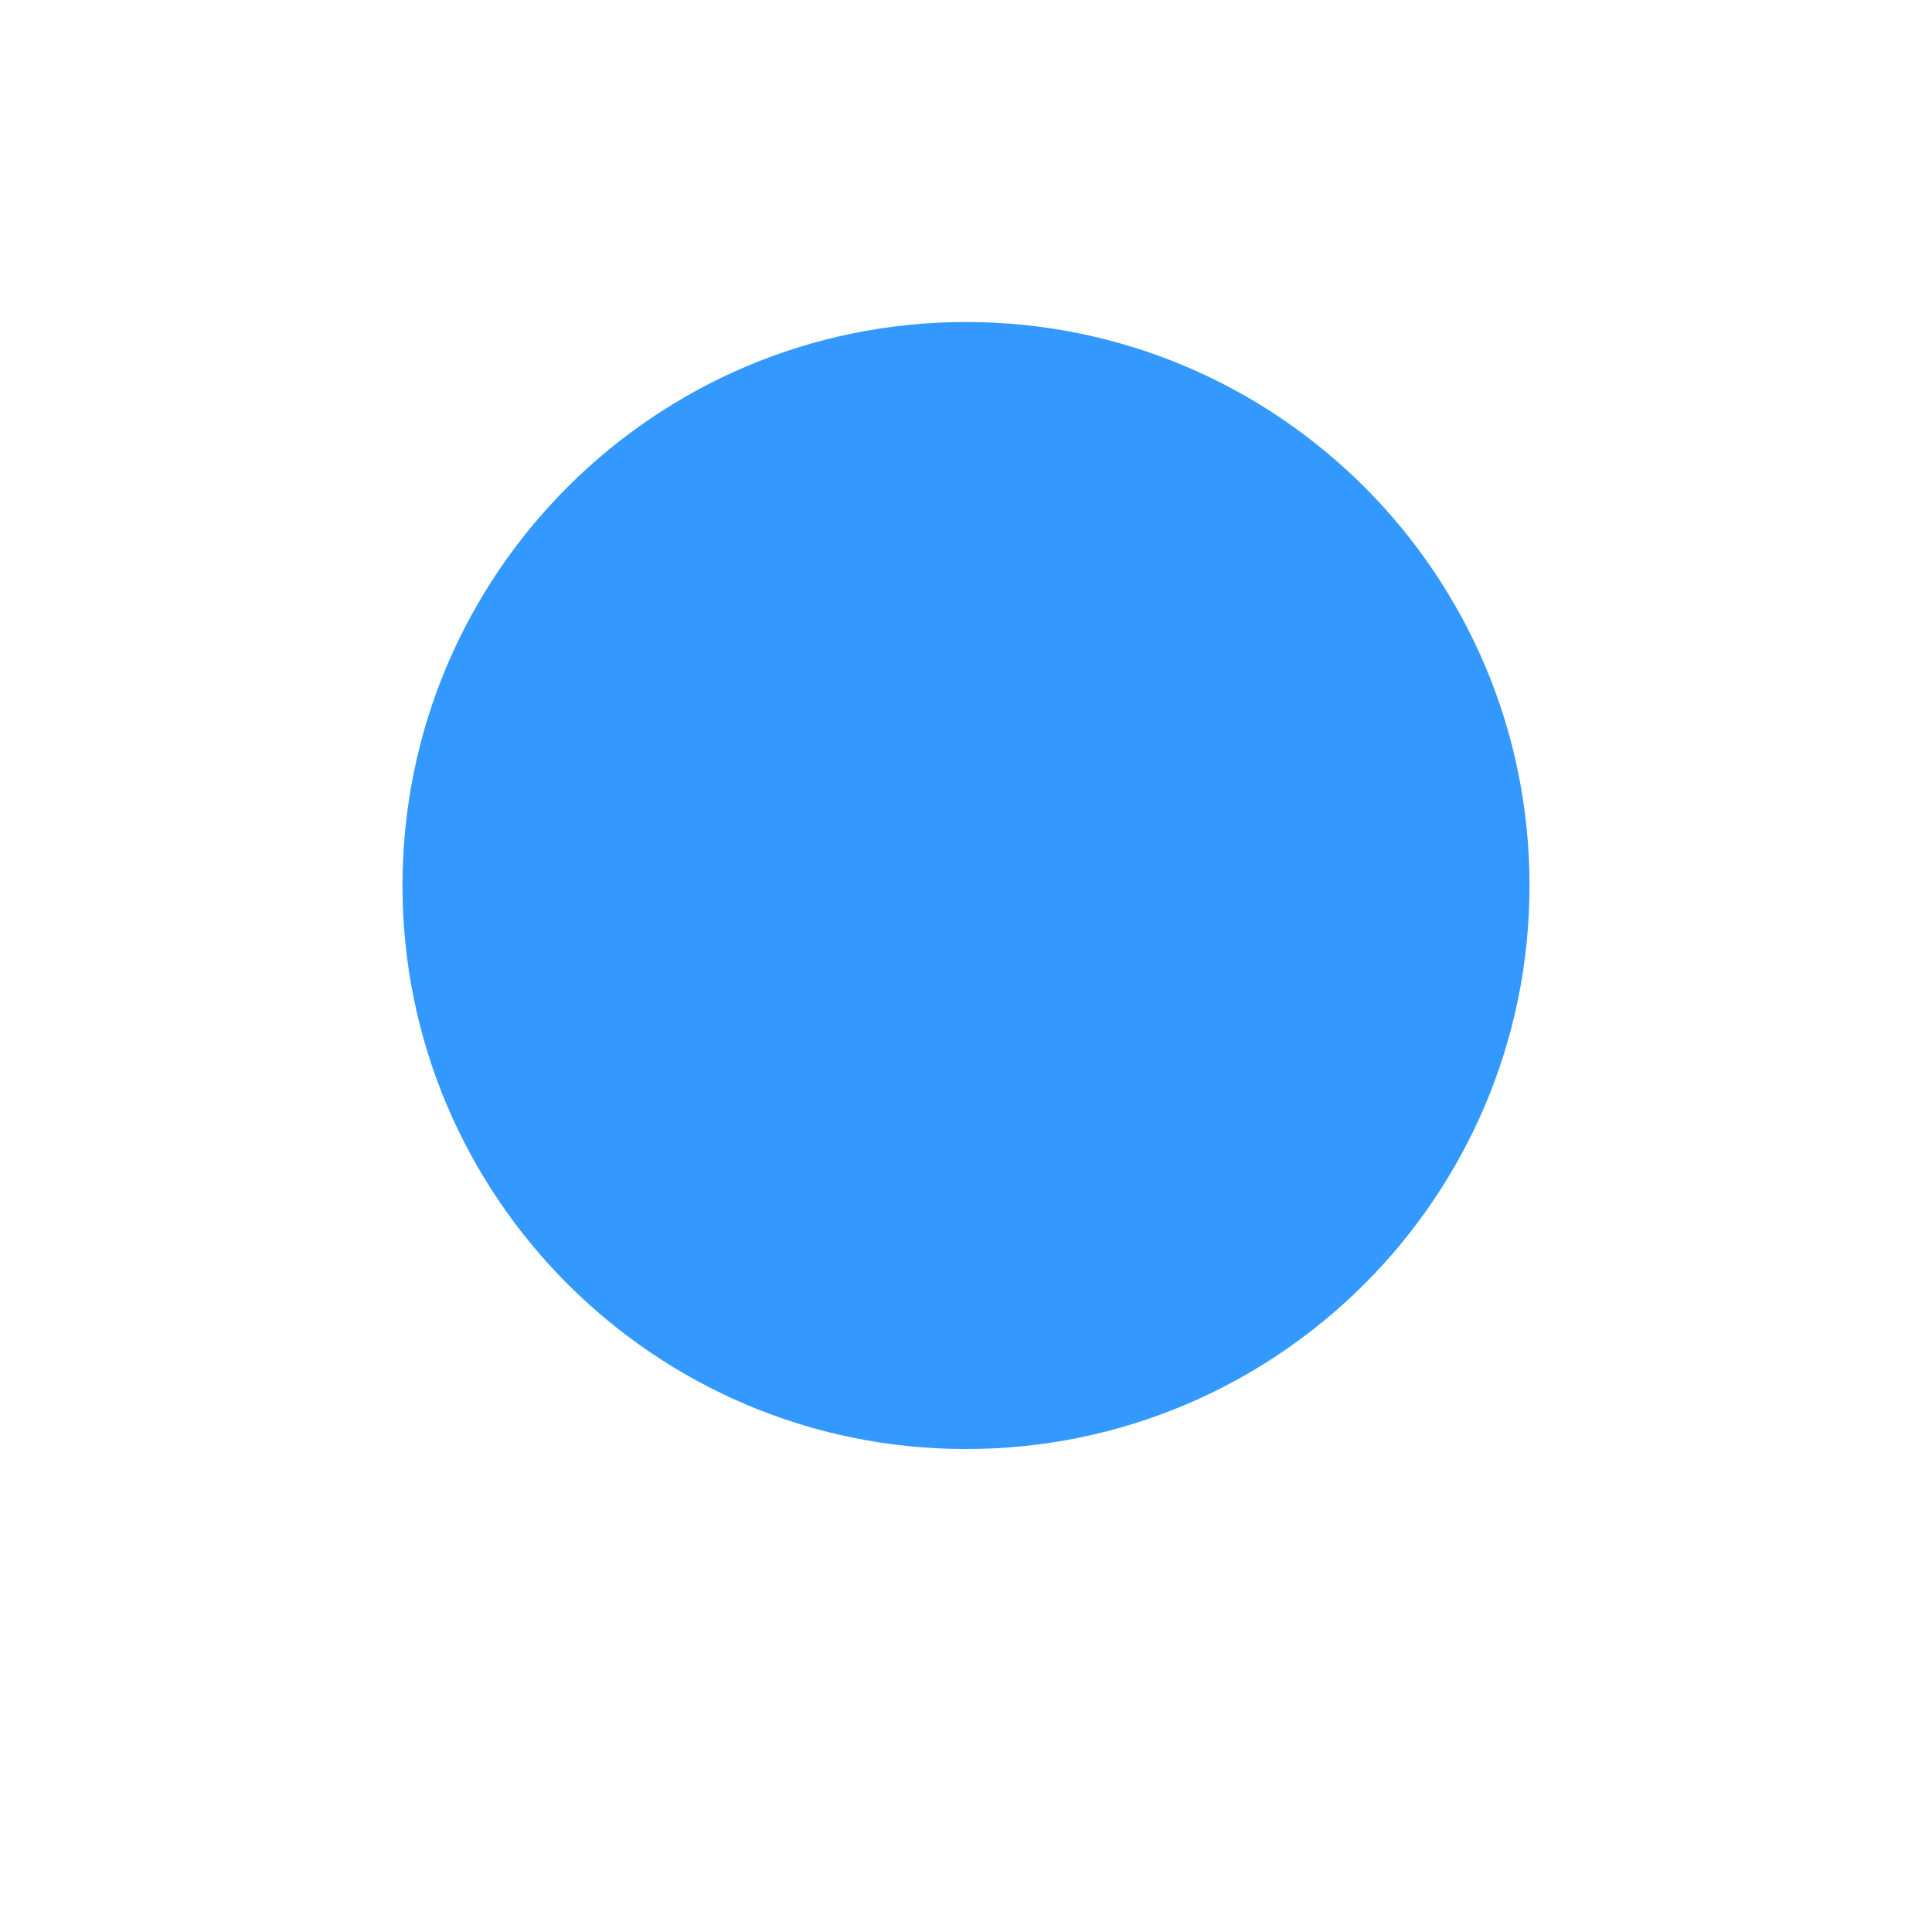
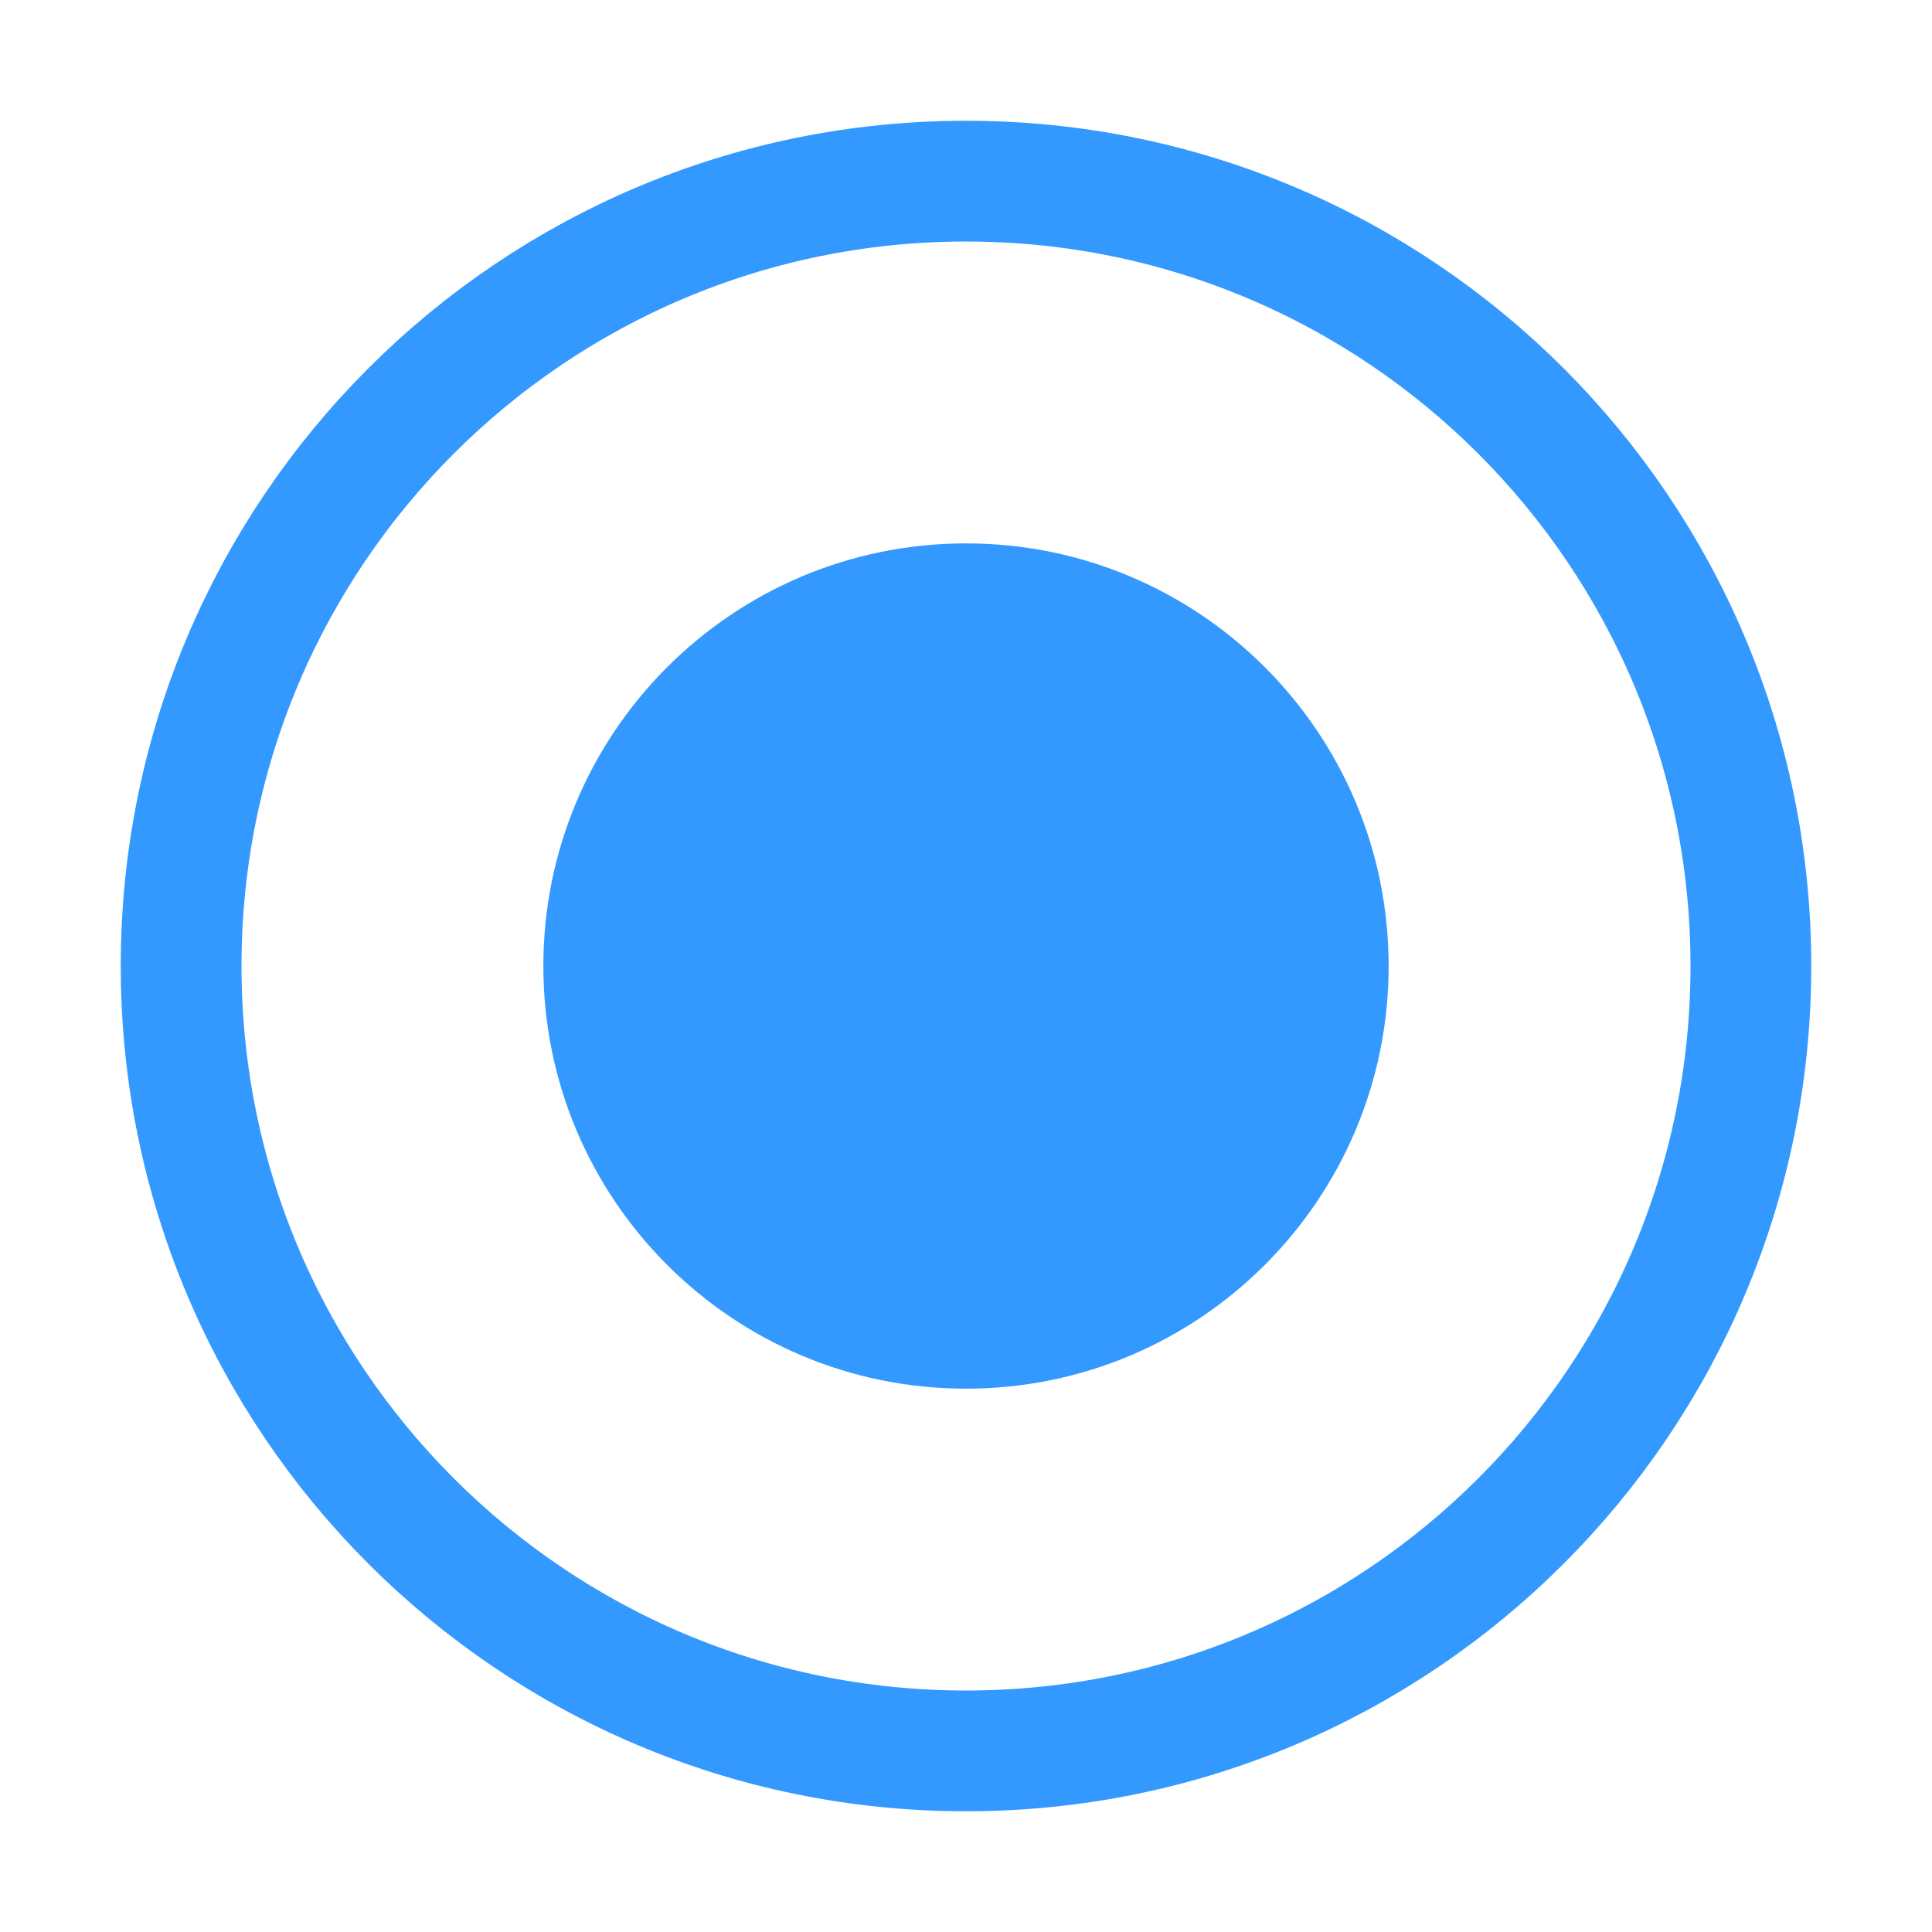
- <svg xmlns="http://www.w3.org/2000/svg" width="12" height="12" id="svg27352" version="1.1">
-   <defs id="defs27354" />
-   <g id="layer1" transform="translate(0,-4)">
-     <path style="color:#000000;fill:#3399ff;fill-opacity:1;fill-rule:nonzero;stroke:none;stroke-width:1.274;marker:none;visibility:visible;display:inline;overflow:visible;enable-background:accumulate" id="path5784-4" d="m 665.476,255.067 c 0,4.028 -2.018,7.294 -4.508,7.294 -2.49,0 -4.508,-3.266 -4.508,-7.294 0,-4.028 2.018,-7.294 4.508,-7.294 2.49,0 4.508,3.266 4.508,7.294 z" transform="matrix(0.776431,0,0,0.4798607,-507.1961,-112.8965)" />
+ <svg xmlns="http://www.w3.org/2000/svg" width="16" height="16" id="svg814" version="1.1">
+   <defs id="defs816" />
+   <g id="layer1" transform="translate(0,-1036.362)">
+     <g transform="translate(-1031,770.3622)" id="g6305" style="display:inline;enable-background:new">
+       <ellipse id="path16919" style="color:#000000;display:inline;overflow:visible;visibility:visible;opacity:1;fill:none;stroke:#3399ff;stroke-width:1;stroke-linecap:butt;stroke-linejoin:miter;stroke-miterlimit:4;stroke-dasharray:none;stroke-dashoffset:0;stroke-opacity:1;marker:none;enable-background:accumulate" cx="1039" cy="274" rx="6.5" ry="6.5" />
+       <g transform="translate(1033,264.5)" id="layer1-7">
+         <ellipse transform="matrix(0.776431,0,0,0.4798607,-507.1961,-112.8965)" id="path5784-4" style="color:#000000;display:inline;overflow:visible;visibility:visible;fill:#3399ff;fill-opacity:1;fill-rule:nonzero;stroke:none;stroke-width:1.274;marker:none;enable-background:accumulate" cx="660.968" cy="255.067" rx="4.508" ry="7.294" />
+       </g>
+     </g>
  </g>
</svg>
